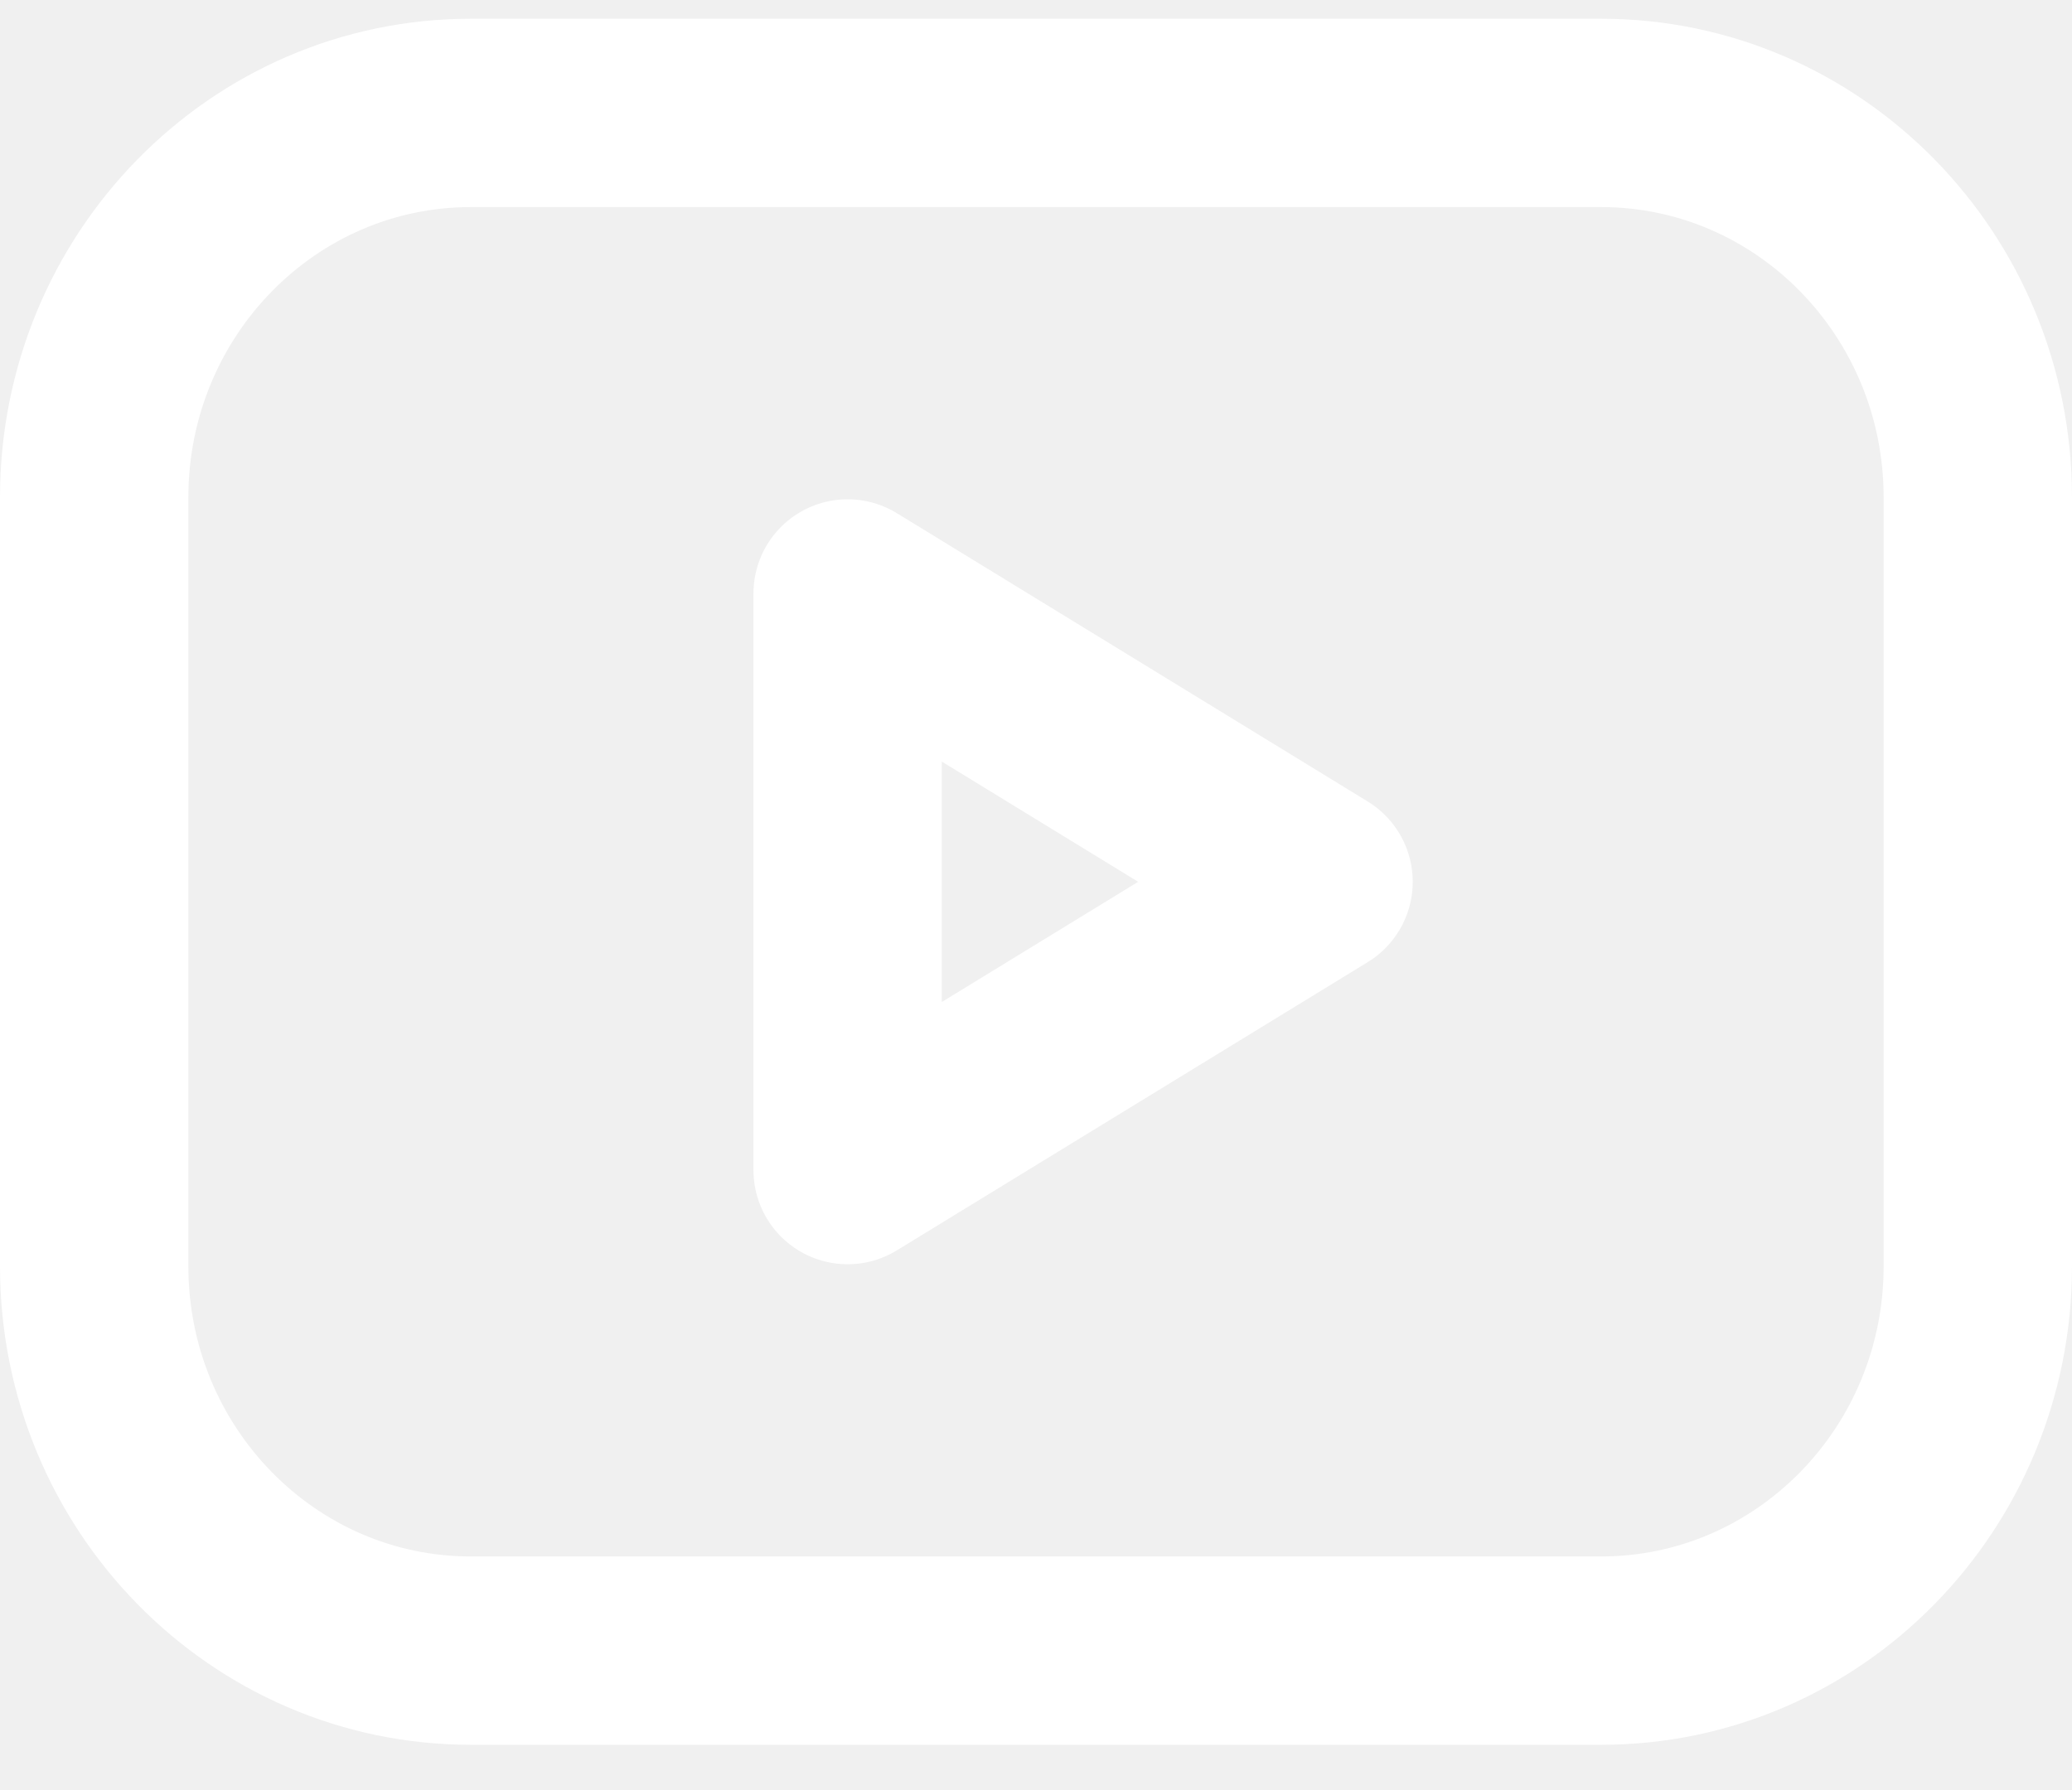
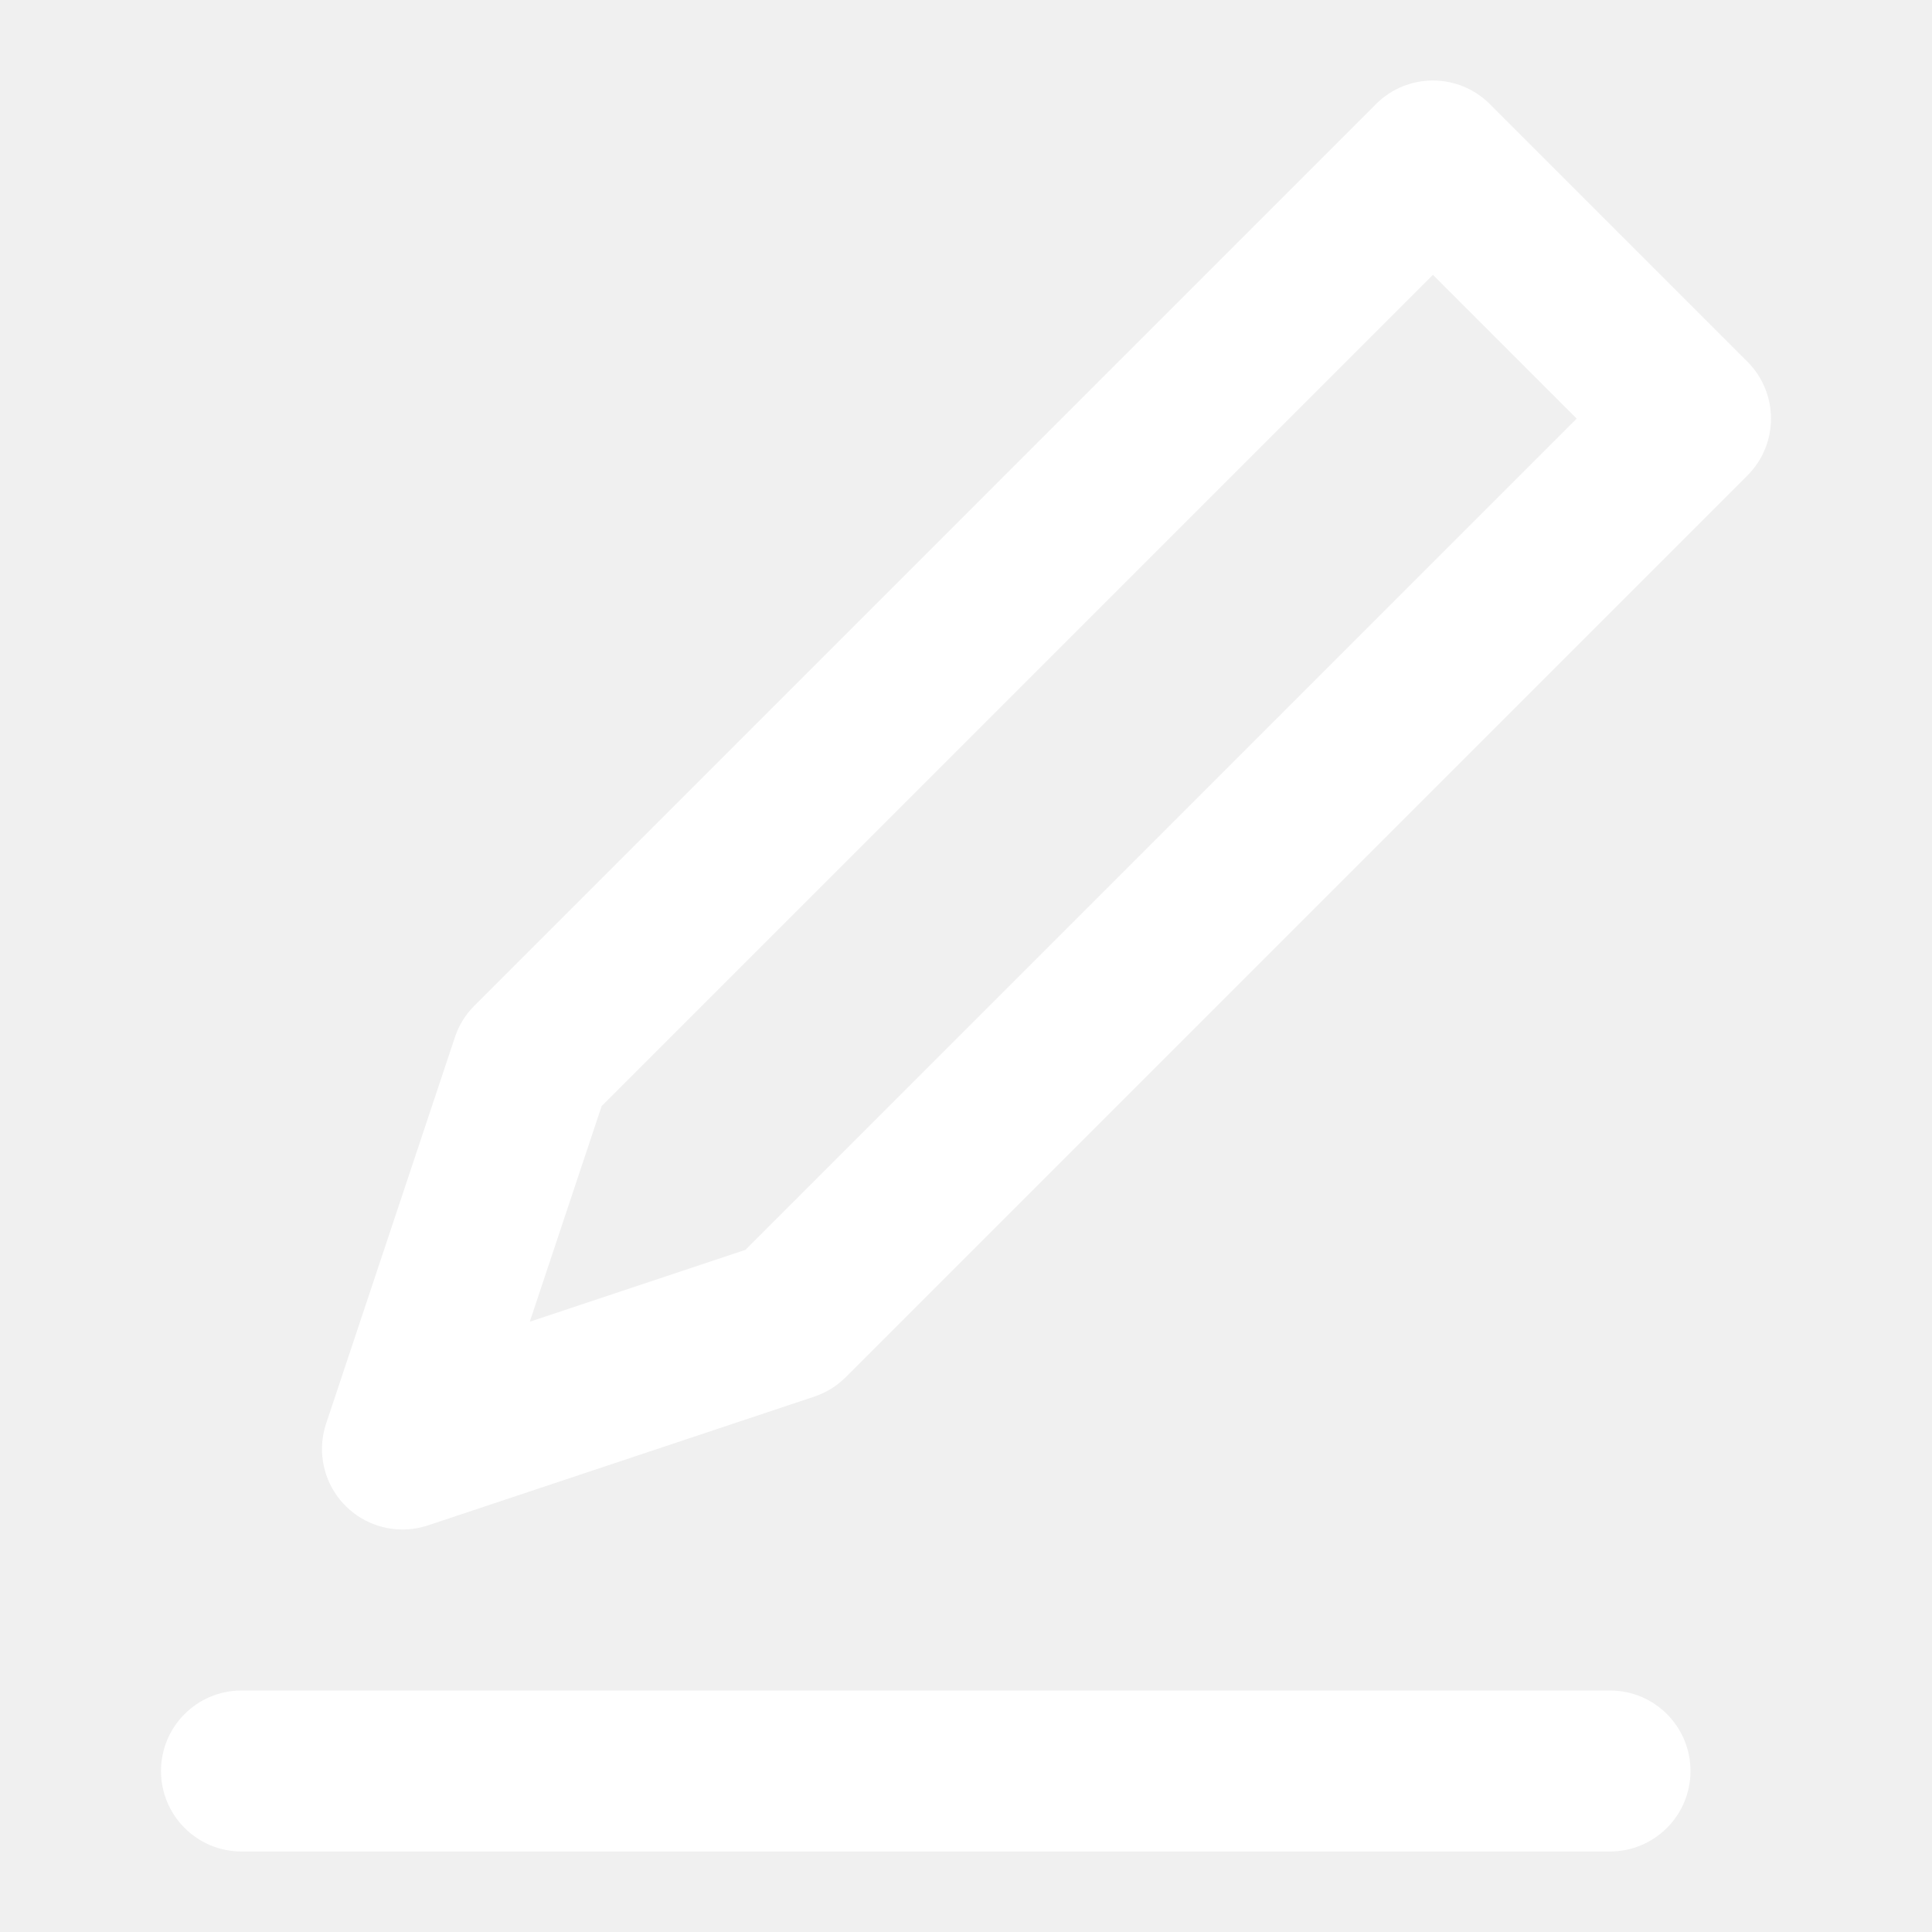
- <svg xmlns="http://www.w3.org/2000/svg" width="22" height="19" viewBox="0 0 22 19" fill="none">
-   <path d="M17 1.199H5C2.791 1.199 1 3.027 1 5.282V13.446C1 15.7 2.791 17.528 5 17.528H17C19.209 17.528 21 15.7 21 13.446V5.282C21 3.027 19.209 1.199 17 1.199Z" stroke="white" stroke-width="2" stroke-linecap="round" stroke-linejoin="round" />
-   <path d="M14 9.364L9 6.302V12.425L14 9.364Z" stroke="white" stroke-width="2" stroke-linecap="round" stroke-linejoin="round" />
+ <svg xmlns="http://www.w3.org/2000/svg" fill="#fff" viewBox="0 0 24 24">
+   <path d="M17.093 1.293l-11.2 11.2a.99.99 0 0 0-.242.391l-1.6 4.8A1 1 0 0 0 5 19a1.014 1.014 0 0 0 .316-.051l4.8-1.6a1.006 1.006 0 0 0 .391-.242l11.2-11.2a1 1 0 0 0 0-1.414l-3.2-3.2A1 1 0 0 0 17.093 1.293zM9.26 15.526l-2.679.893.893-2.679L17.8 3.414 19.586 5.2zM2 22a1 1 0 0 0 1 1H20a1 1 0 0 0 0-2H3A1 1 0 0 0 2 22z" />
</svg>
